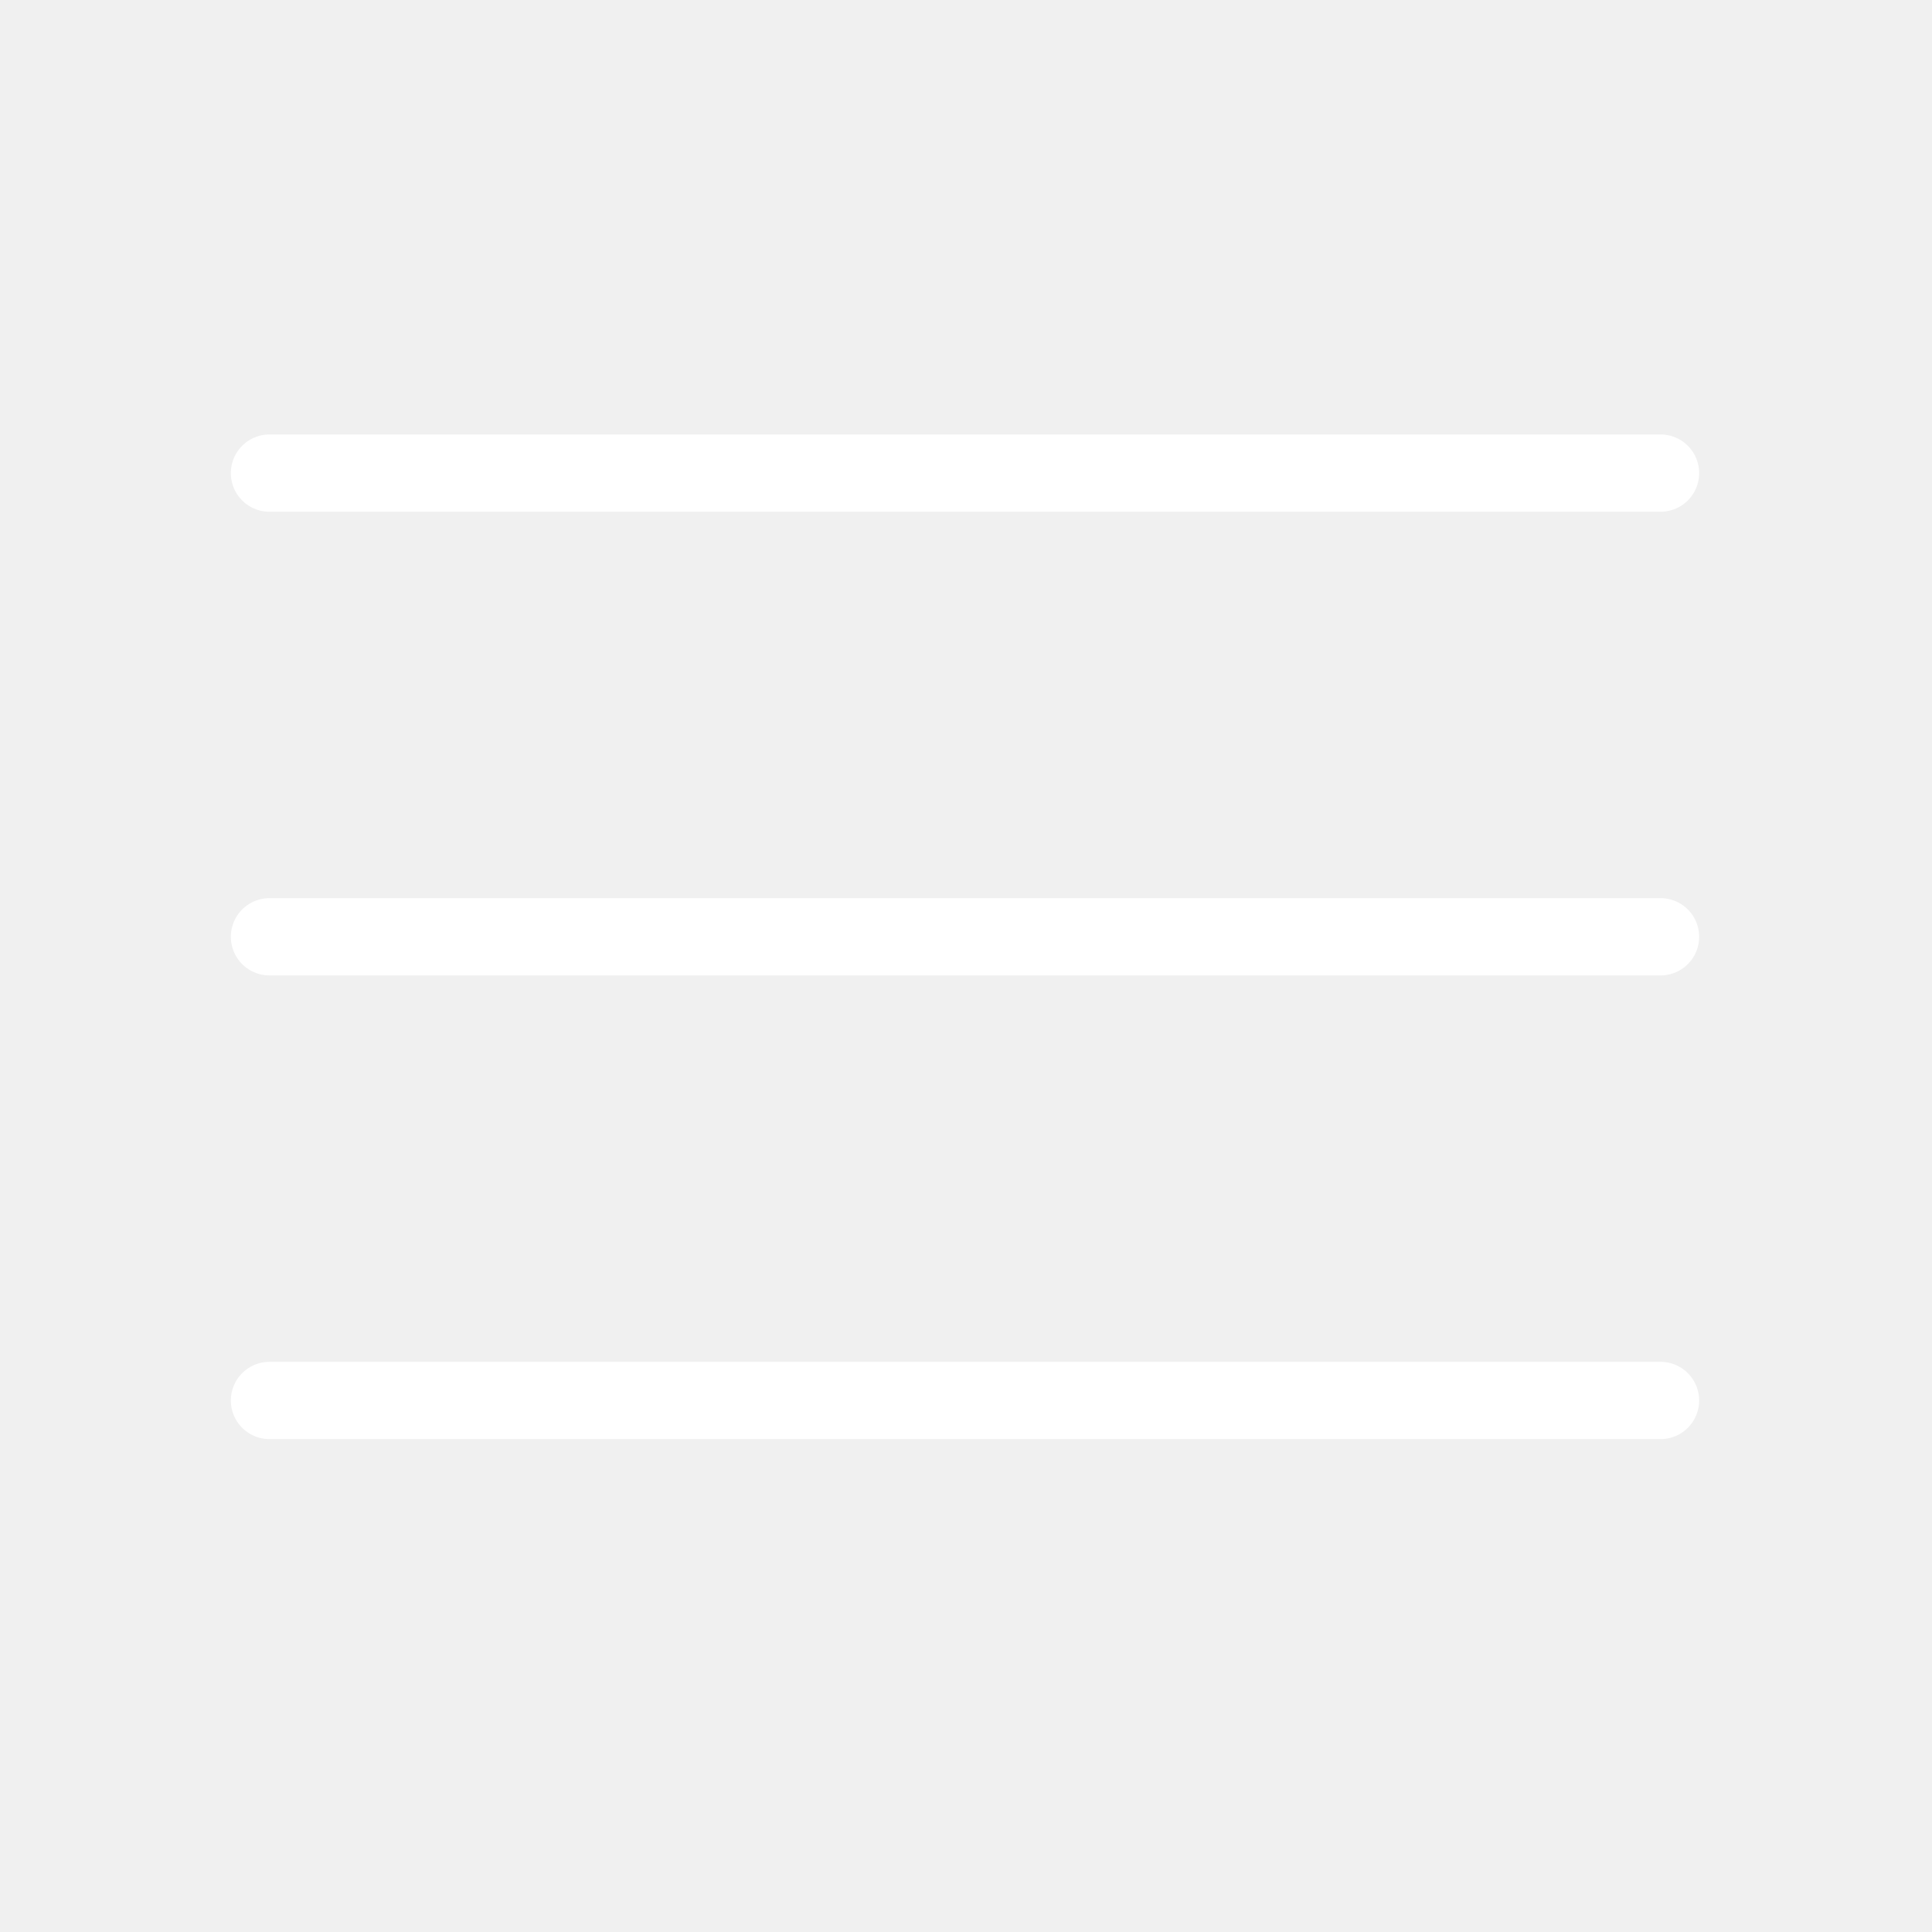
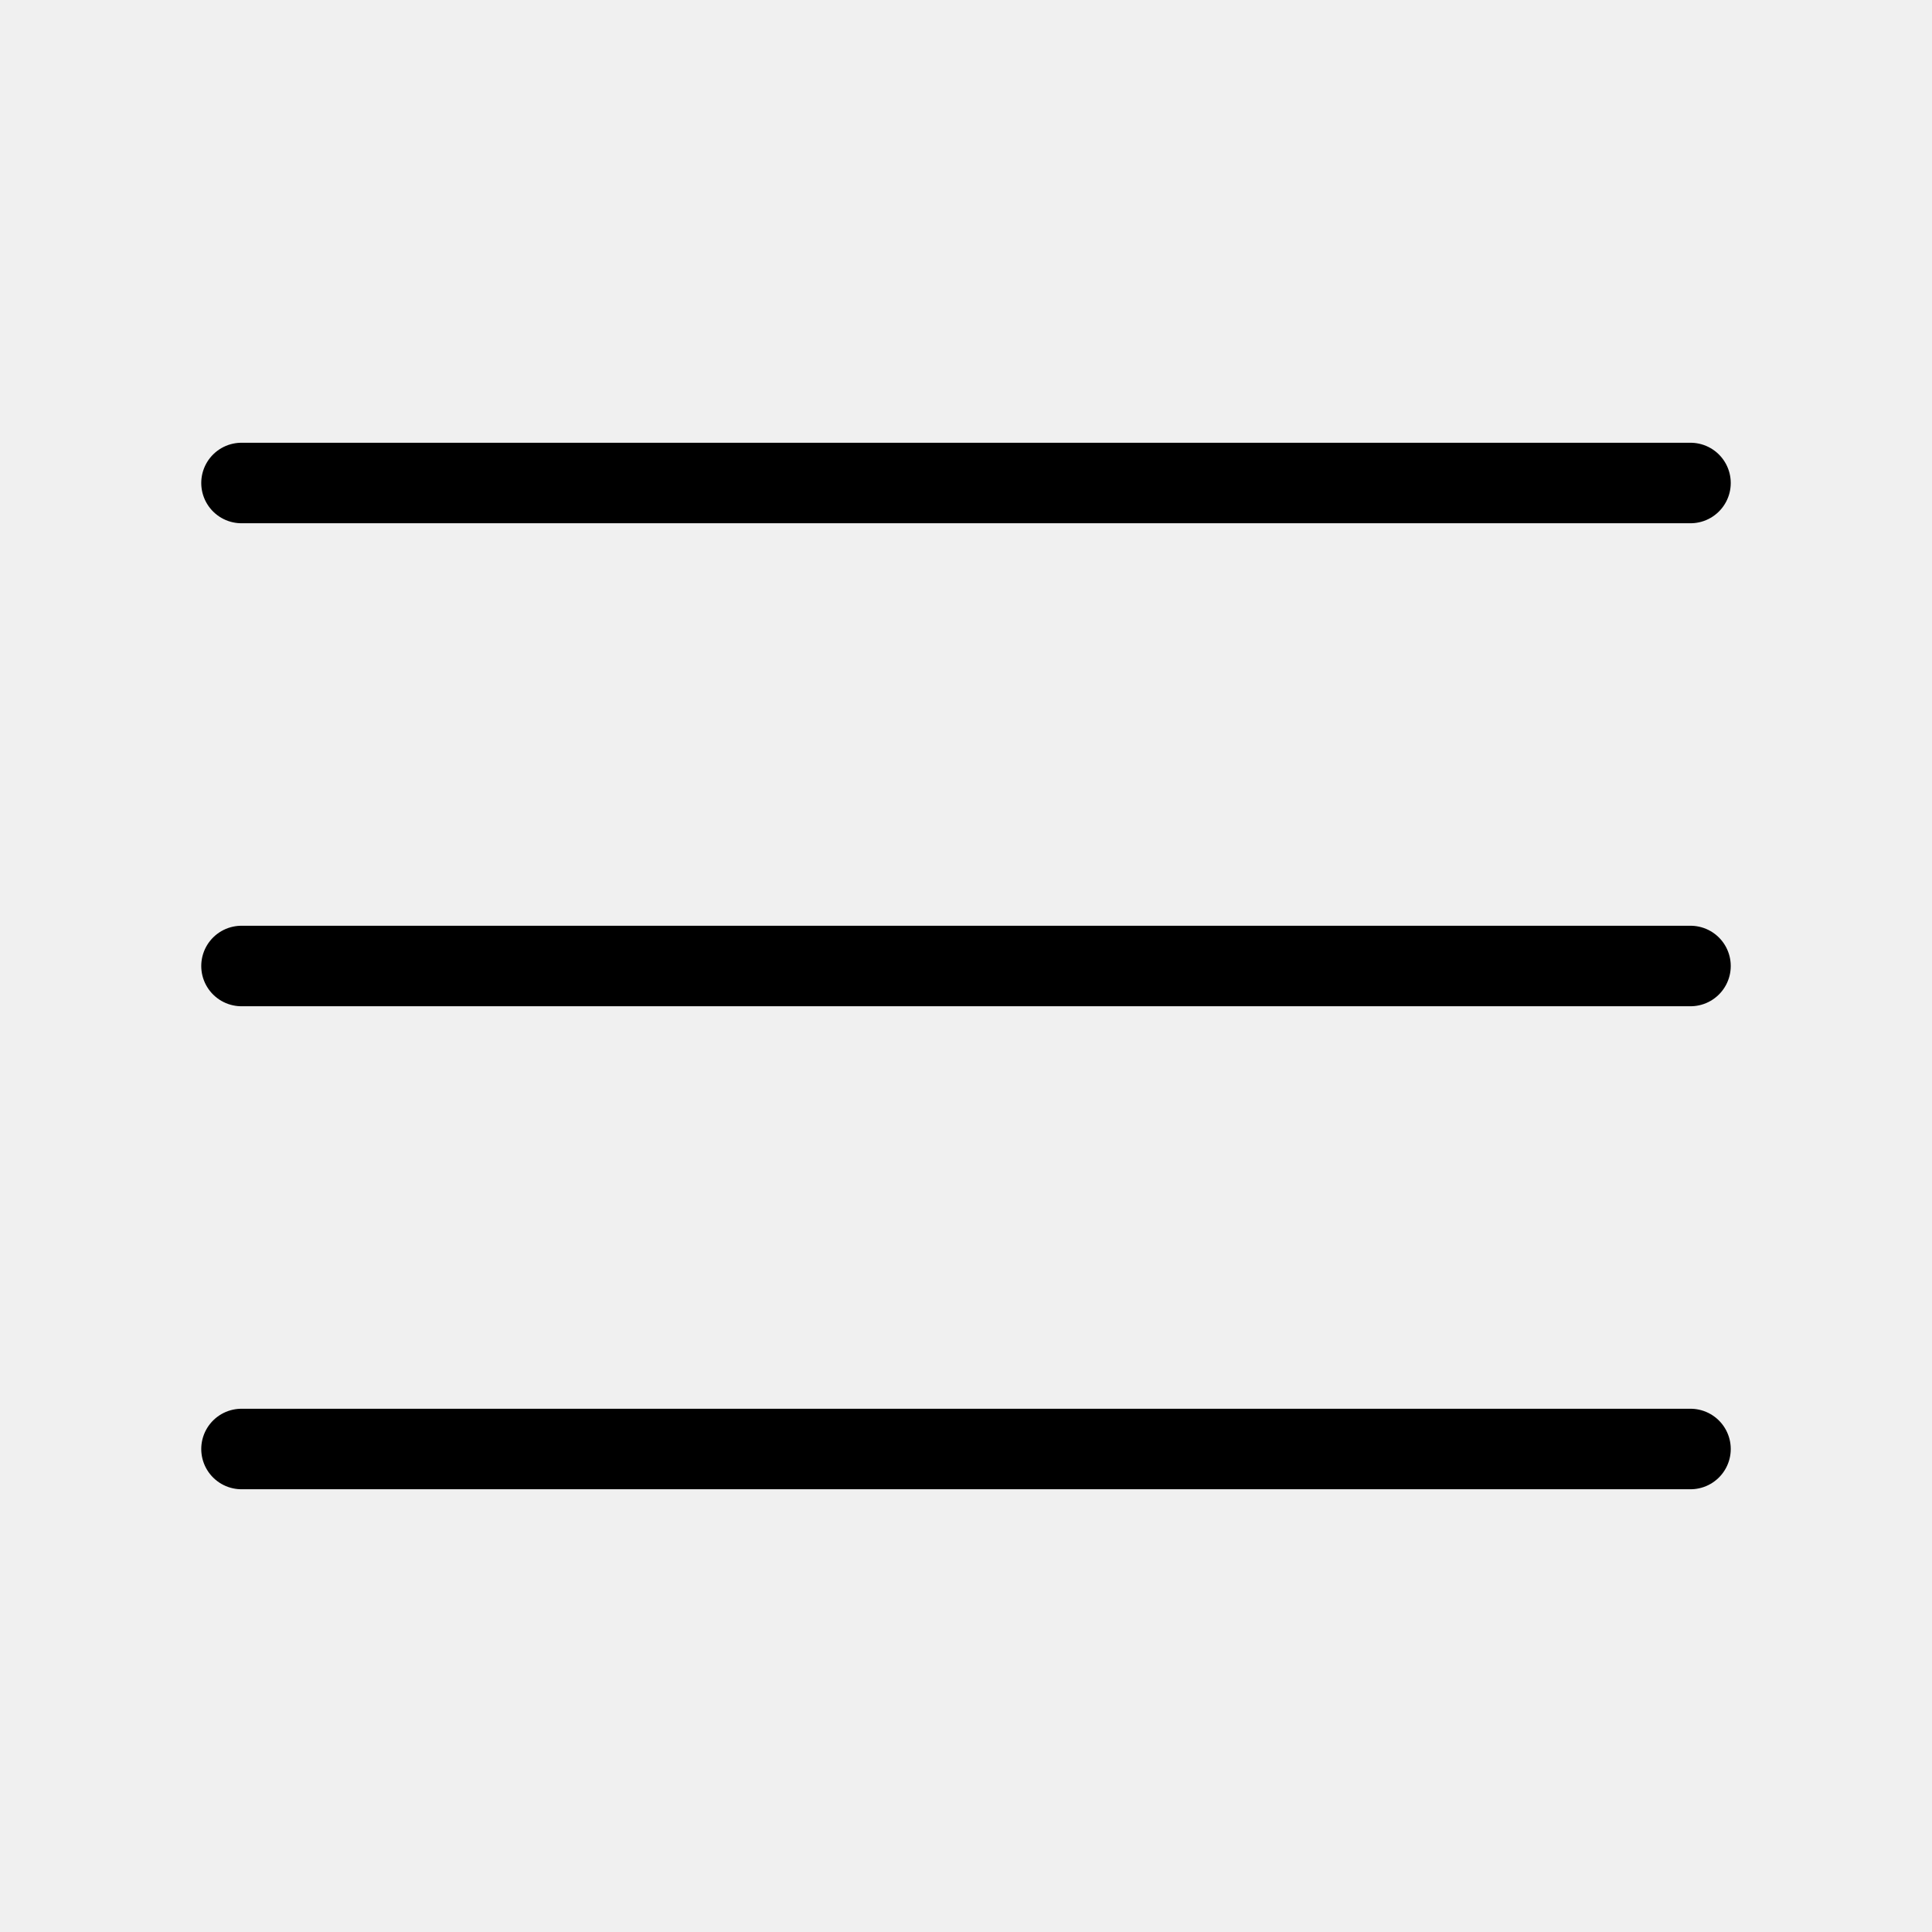
- <svg xmlns="http://www.w3.org/2000/svg" width="25" height="25" viewBox="0 0 25 25" fill="none">
-   <path d="M3.487 12.122H21.487" stroke="white" stroke-linecap="round" stroke-linejoin="round" />
-   <path d="M3.487 6.122H21.487" stroke="white" stroke-linecap="round" stroke-linejoin="round" />
-   <path d="M3.487 18.122H21.487" stroke="white" stroke-linecap="round" stroke-linejoin="round" />
+ <svg xmlns="http://www.w3.org/2000/svg" width="24" height="24" viewBox="0 0 24 24" fill="none">
+   <path d="M3 12H21" stroke="black" stroke-linecap="round" stroke-linejoin="round" />
+   <path d="M3 6H21" stroke="black" stroke-linecap="round" stroke-linejoin="round" />
+   <path d="M3 18H21" stroke="black" stroke-linecap="round" stroke-linejoin="round" />
</svg>
